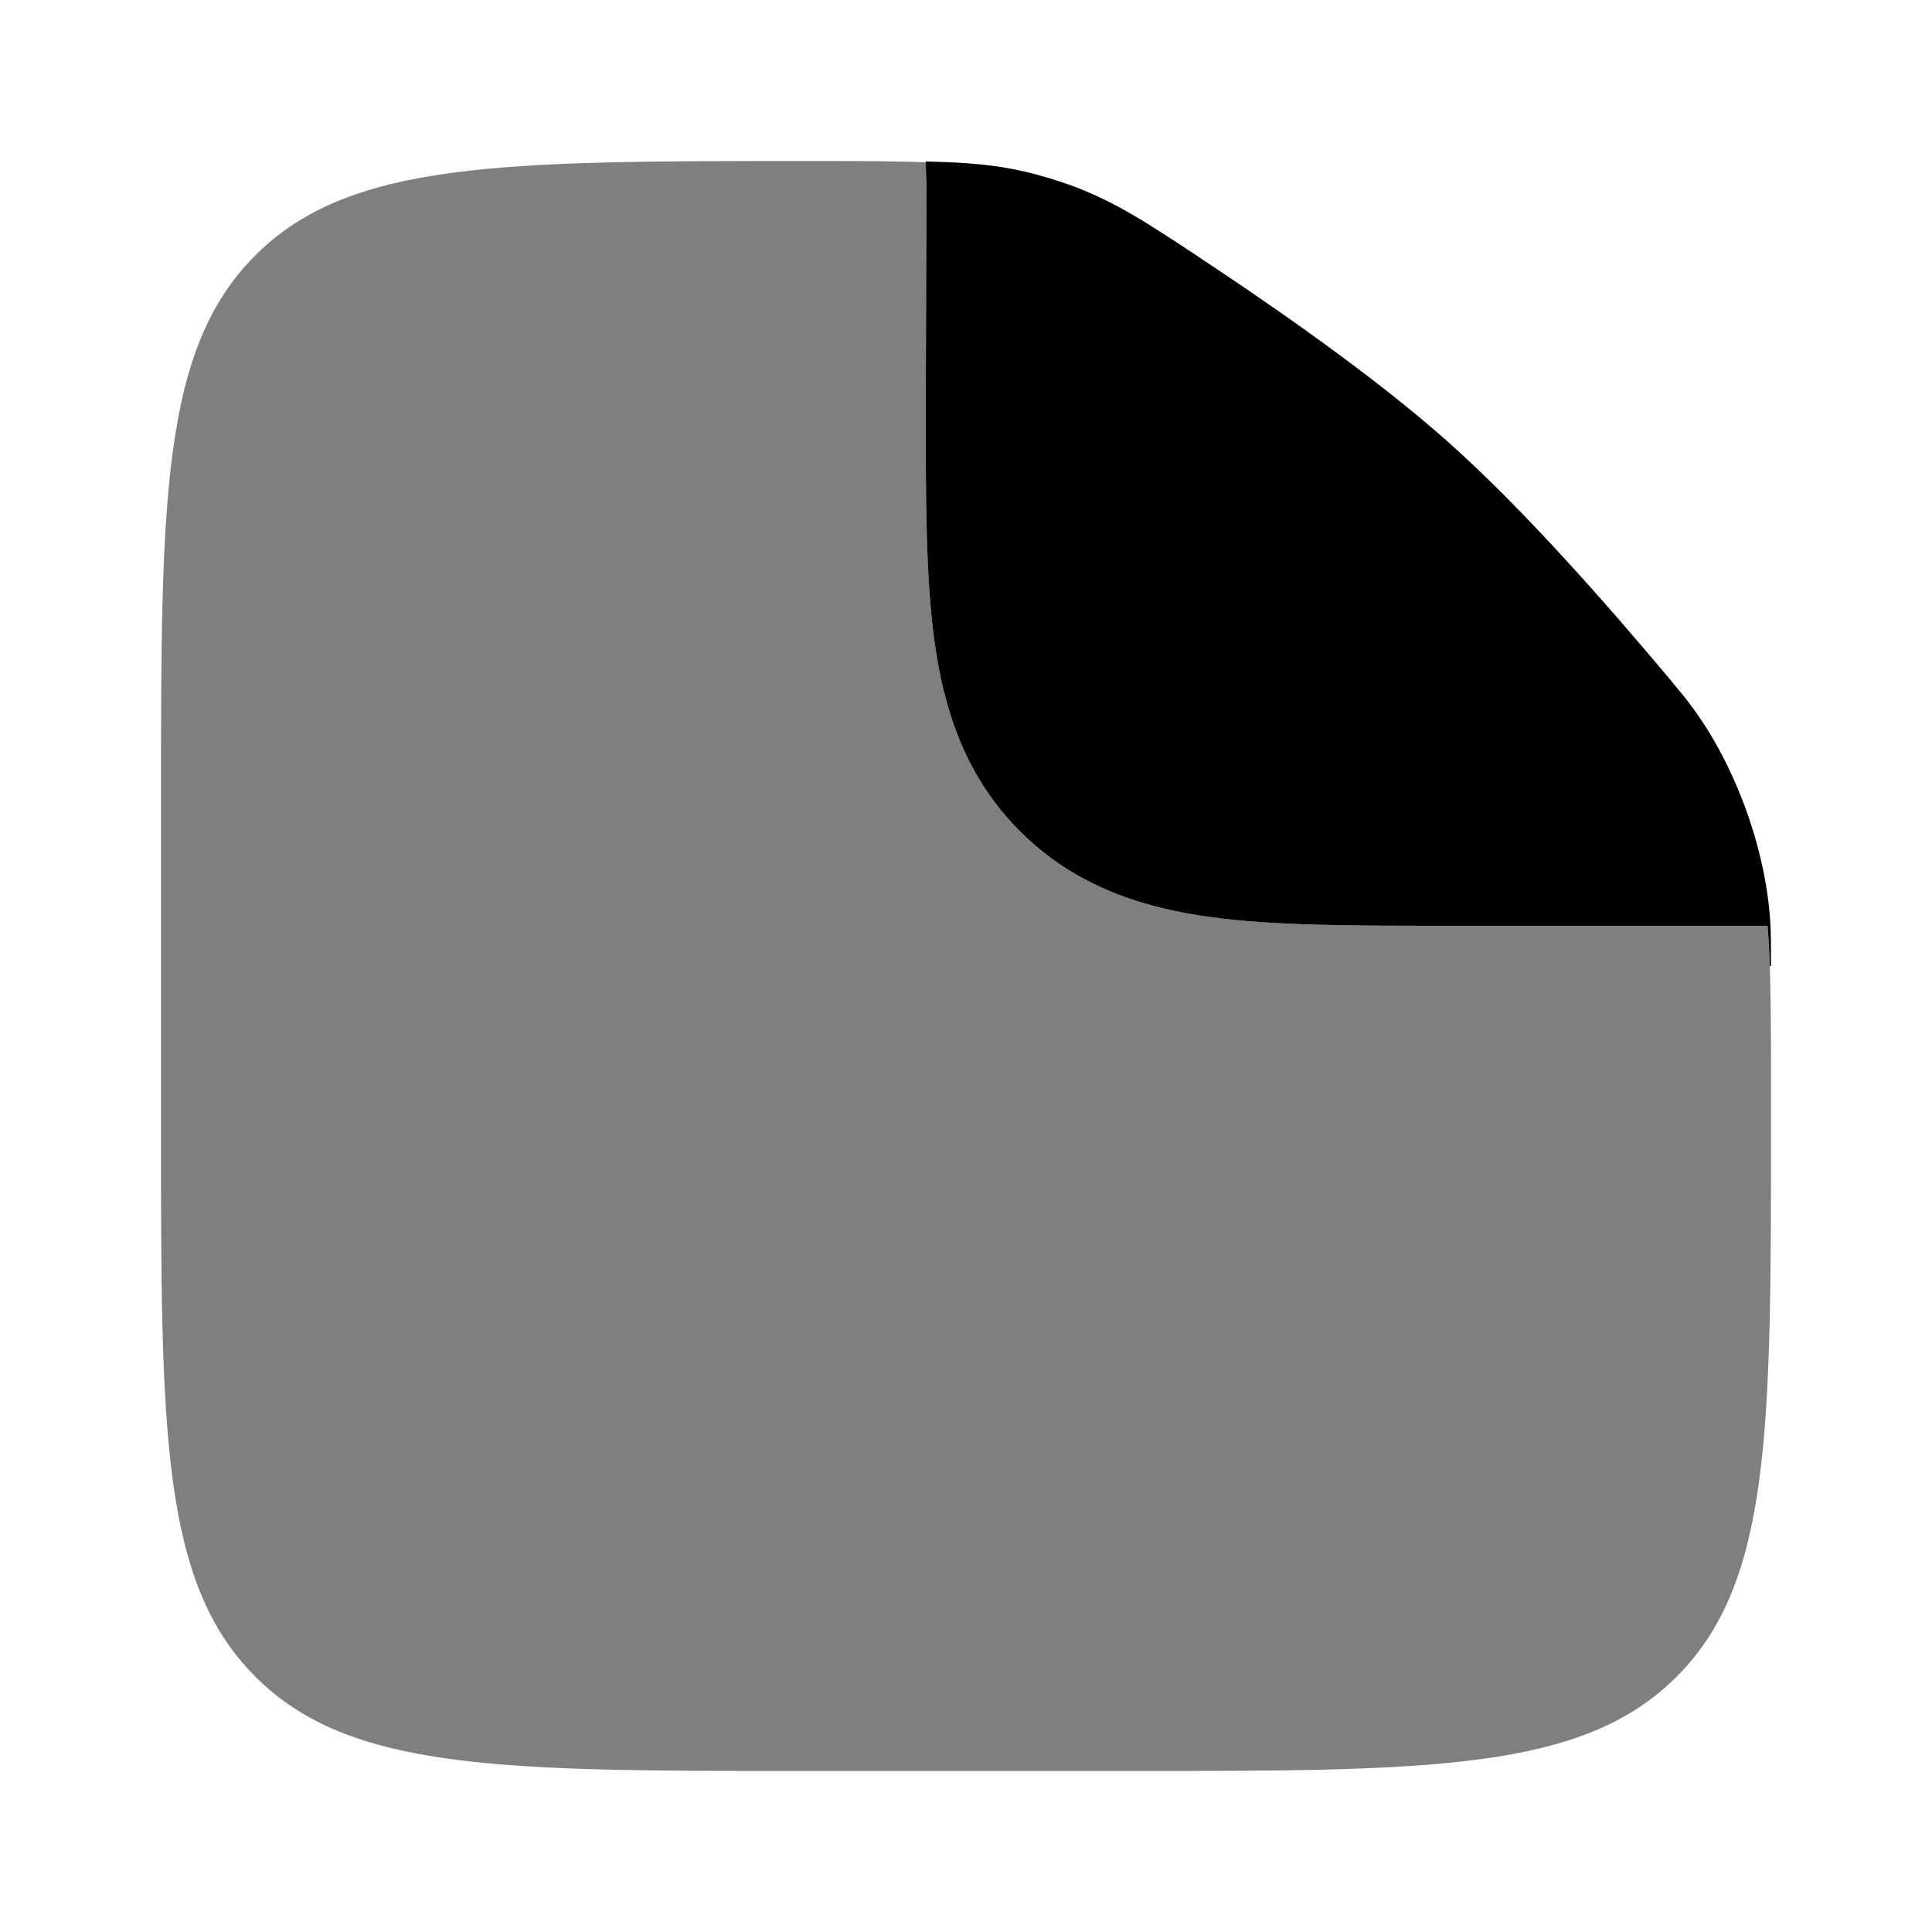
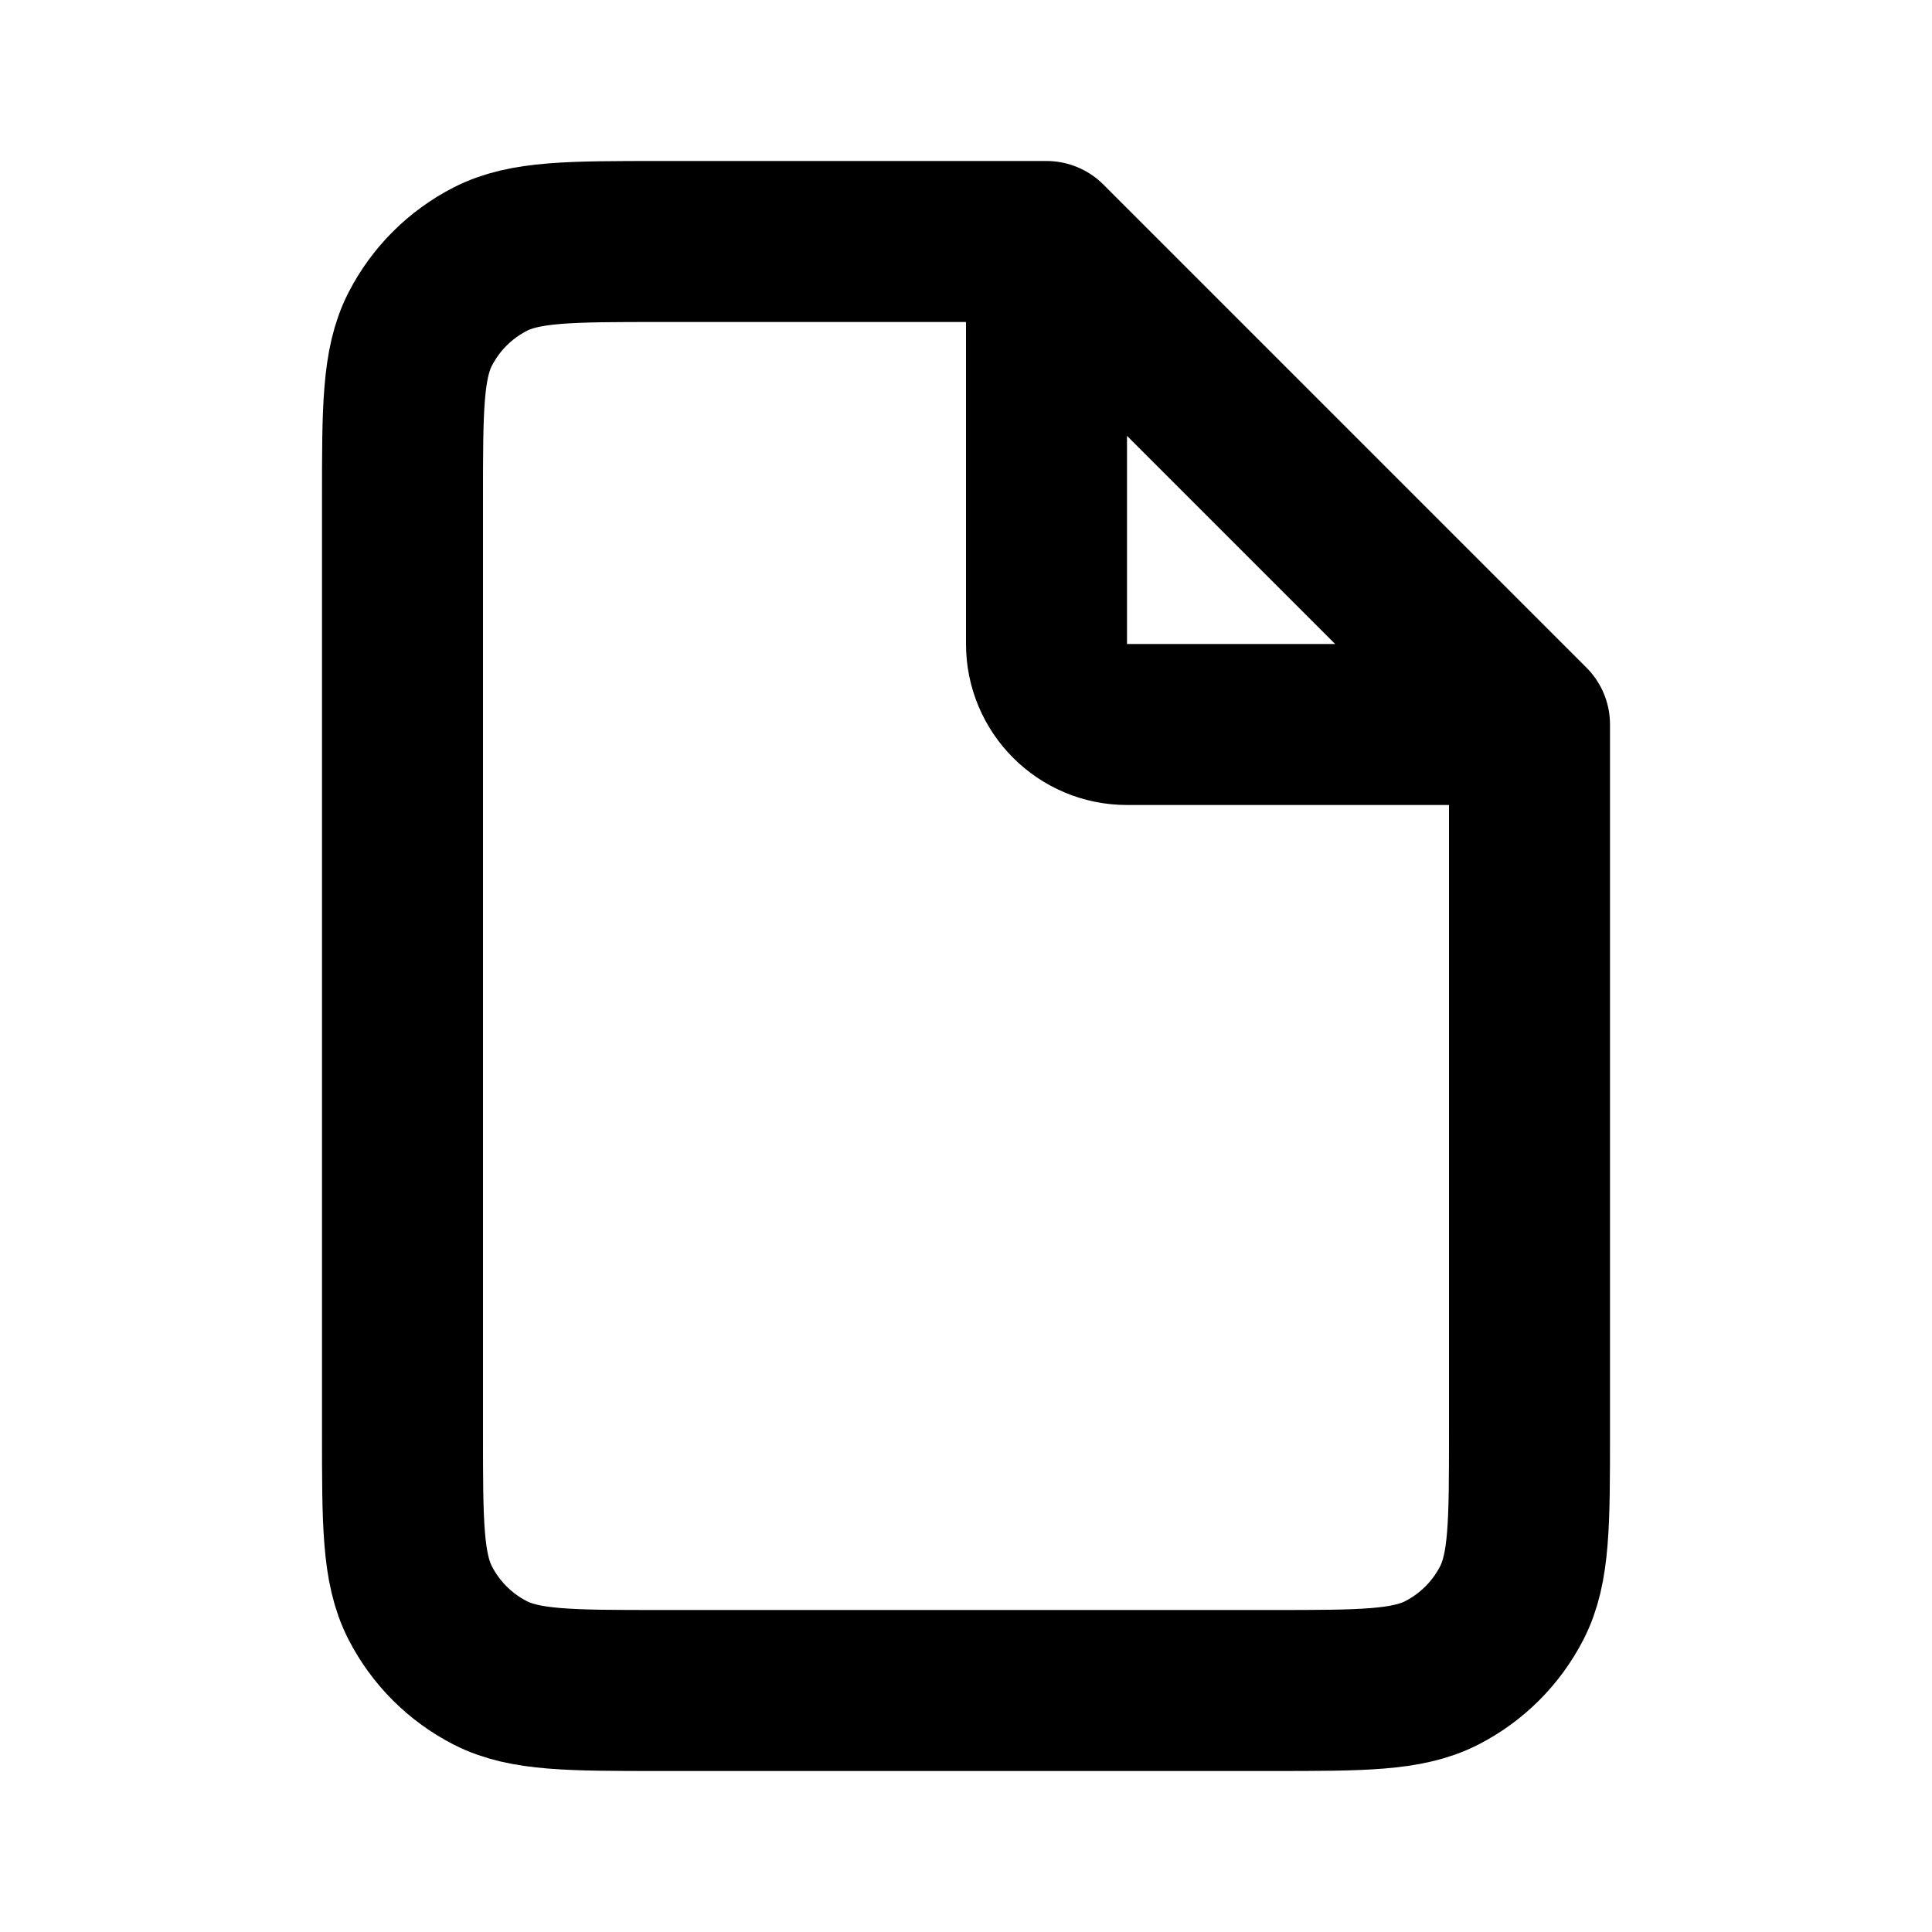
<svg xmlns="http://www.w3.org/2000/svg" width="800px" height="800px" viewBox="0 0 24 24" fill="none">
-   <g opacity="0.5">
-     <path fill-rule="evenodd" clip-rule="evenodd" d="M14 22H10C6.229 22 4.343 22 3.172 20.828C2 19.657 2 17.771 2 14V10C2 6.229 2 4.343 3.172 3.172C4.343 2 6.239 2 10.03 2C10.636 2 11.121 2 11.53 2.017C11.517 2.097 11.509 2.178 11.509 2.261L11.5 5.095C11.5 6.192 11.5 7.162 11.605 7.943C11.719 8.79 11.98 9.637 12.672 10.329C13.363 11.02 14.21 11.281 15.057 11.395C15.838 11.5 16.808 11.5 17.905 11.5L18 11.5H21.957C22 12.034 22 12.69 22 13.563V14C22 17.771 22 19.657 20.828 20.828C19.657 22 17.771 22 14 22Z" fill="currentColor" />
-   </g>
-   <path d="M11.509 2.26L11.5 5.095C11.5 6.192 11.5 7.161 11.605 7.943C11.719 8.79 11.98 9.637 12.672 10.328C13.363 11.019 14.21 11.281 15.057 11.395C15.838 11.5 16.808 11.5 17.905 11.5L21.957 11.5C21.97 11.655 21.979 11.821 21.985 11.999H22C22 11.732 22 11.598 21.99 11.441C21.933 10.546 21.562 9.521 21.032 8.799C20.938 8.671 20.874 8.595 20.747 8.442C19.954 7.494 18.911 6.312 18 5.5C17.189 4.776 16.079 3.985 15.11 3.338C14.278 2.783 13.862 2.505 13.291 2.298C13.14 2.244 12.941 2.183 12.785 2.145C12.401 2.05 12.027 2.017 11.5 2.006L11.509 2.26Z" fill="currentColor" />
+   <path d="M19 9V17.8C19 18.92 19 19.48 18.782 19.908C18.59 20.284 18.284 20.59 17.908 20.782C17.48 21 16.92 21 15.8 21H8.2C7.08 21 6.52 21 6.092 20.782C5.716 20.59 5.41 20.284 5.218 19.908C5 19.48 5 18.92 5 17.8V6.2C5 5.08 5 4.52 5.218 4.092C5.41 3.716 5.716 3.41 6.092 3.218C6.52 3 7.08 3 8.2 3H13M19 9L13 3M19 9H14C13.448 9 13 8.552 13 8V3" stroke="currentColor" stroke-width="2" stroke-linecap="round" stroke-linejoin="round" />
</svg>
